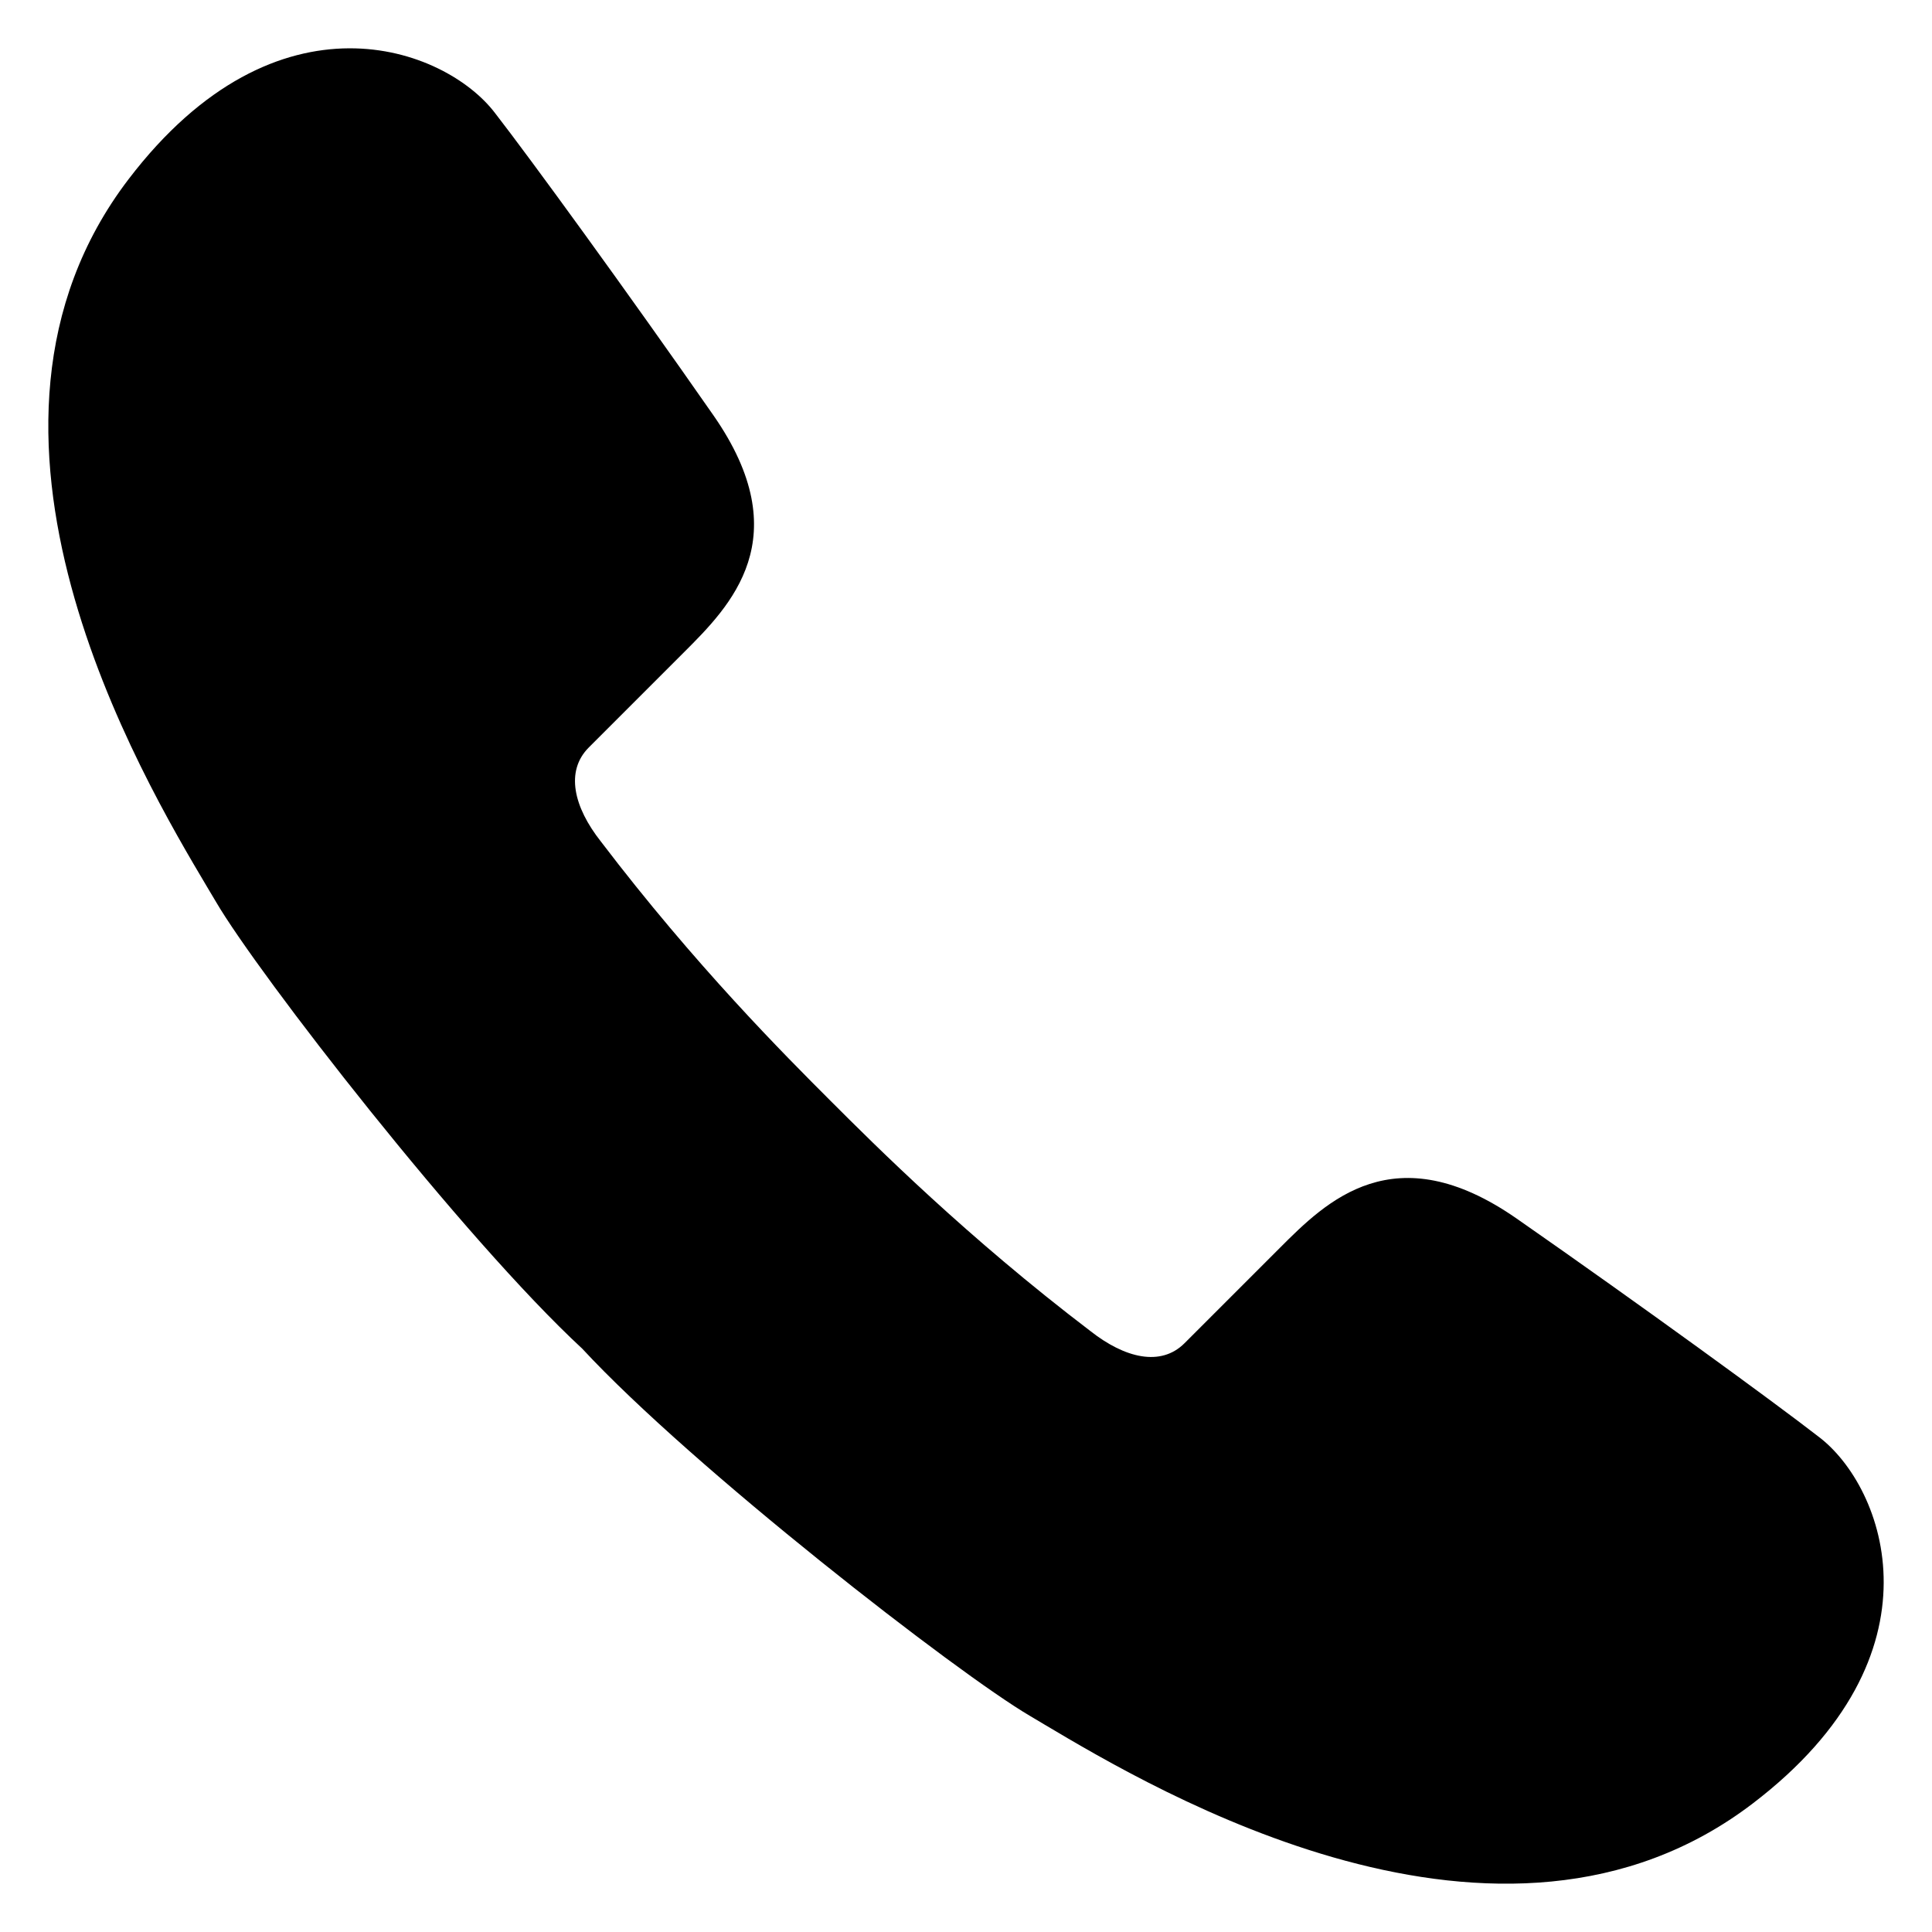
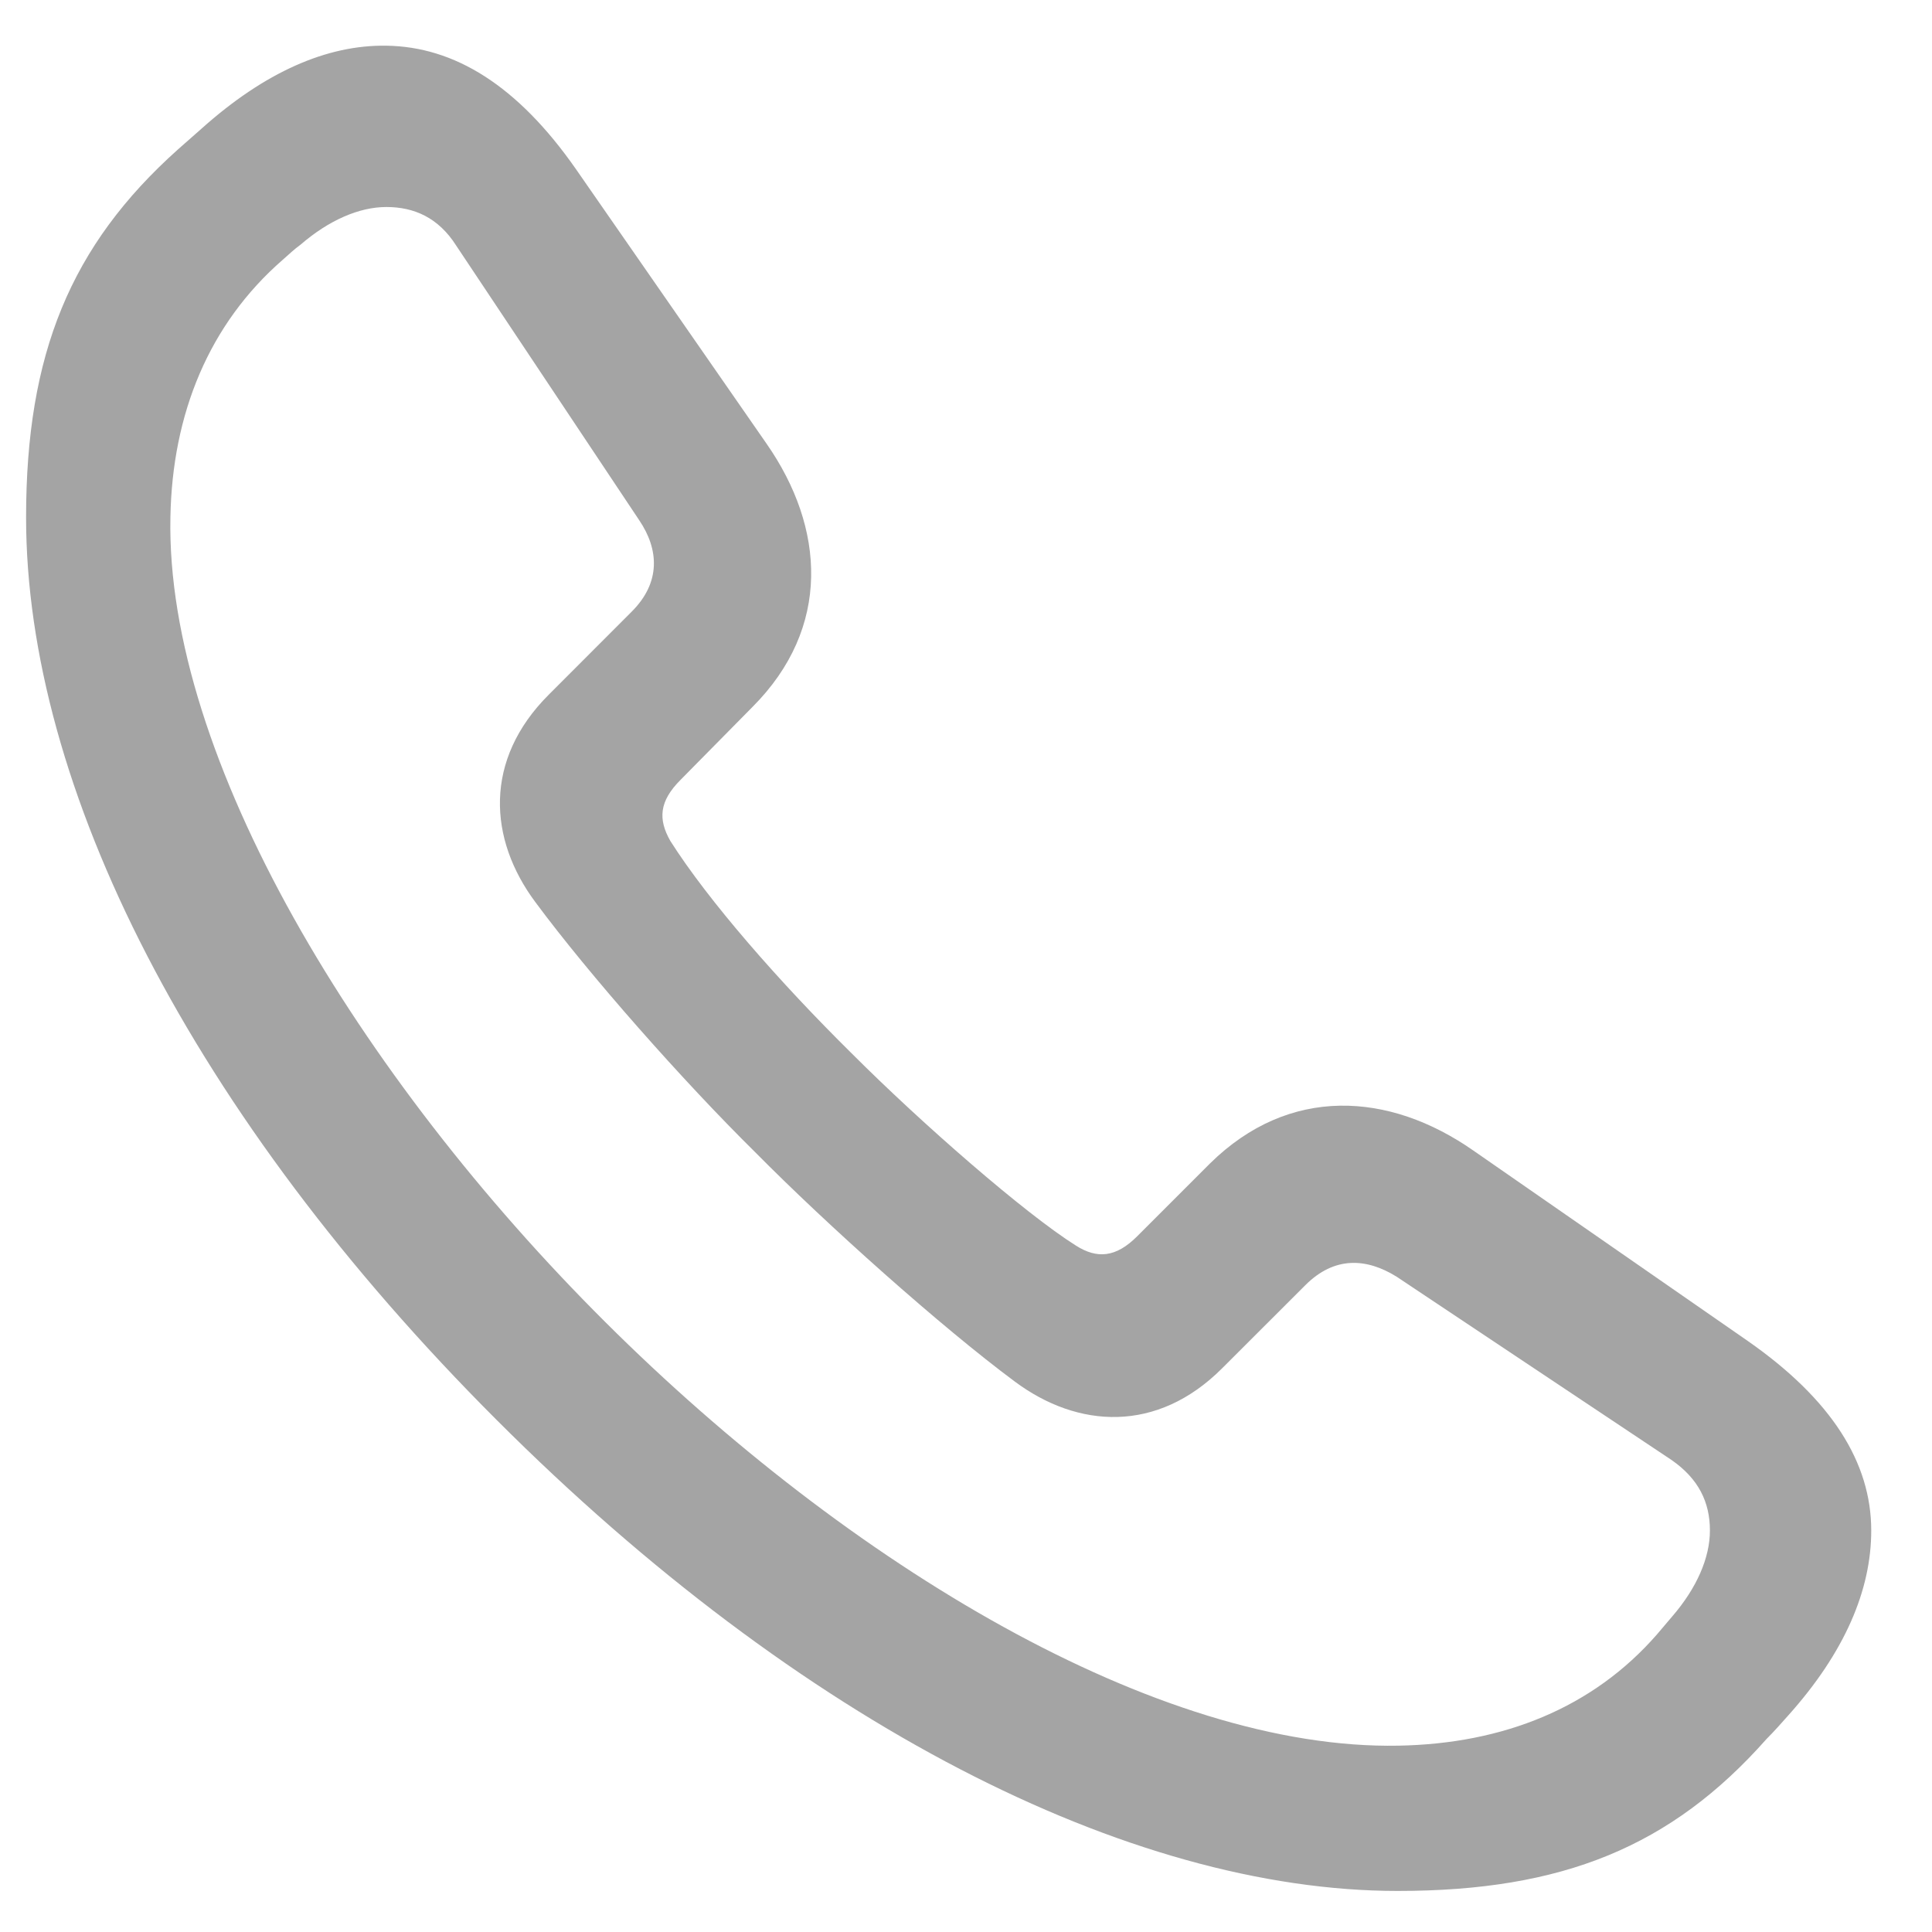
<svg xmlns="http://www.w3.org/2000/svg" width="20" height="20" viewBox="0 0 20 20" fill="none">
-   <path d="M6.027 13.961C7.168 15.193 9.915 17.326 10.664 17.764C10.708 17.79 10.758 17.82 10.815 17.854C11.958 18.533 15.537 20.661 18.145 18.669C20.166 17.127 19.509 15.391 18.829 14.875C18.363 14.513 16.991 13.514 15.701 12.615C14.433 11.732 13.727 12.44 13.249 12.918C13.24 12.927 13.232 12.935 13.223 12.944L12.262 13.905C12.017 14.15 11.645 14.06 11.289 13.78C10.009 12.806 9.068 11.866 8.597 11.395L8.593 11.391C8.122 10.92 7.194 9.991 6.22 8.711C5.939 8.355 5.85 7.983 6.095 7.738L7.056 6.777C7.064 6.768 7.073 6.76 7.082 6.751C7.56 6.273 8.268 5.567 7.385 4.299C6.486 3.009 5.487 1.637 5.125 1.171C4.609 0.491 2.873 -0.166 1.331 1.855C-0.661 4.463 1.467 8.042 2.146 9.185C2.18 9.242 2.21 9.292 2.236 9.336C2.674 10.085 4.795 12.82 6.027 13.961Z" fill="black" />
+   <g id="Group">
+     <path id="Vector" d="M14.469 19.575C16.178 19.575 17.301 19.116 18.287 18.002C18.365 17.924 18.443 17.836 18.512 17.758C19.098 17.104 19.371 16.459 19.371 15.844C19.371 15.141 18.961 14.487 18.092 13.881L15.25 11.909C14.381 11.303 13.346 11.235 12.525 12.045L11.773 12.797C11.549 13.022 11.354 13.031 11.139 12.895C10.611 12.563 9.547 11.635 8.824 10.912C8.062 10.16 7.33 9.321 6.939 8.705C6.812 8.481 6.822 8.295 7.047 8.071L7.789 7.319C8.609 6.498 8.541 5.463 7.936 4.594L5.963 1.752C5.357 0.883 4.703 0.483 4 0.473C3.385 0.463 2.74 0.746 2.086 1.332C1.998 1.41 1.92 1.479 1.842 1.547C0.729 2.543 0.27 3.666 0.27 5.356C0.27 8.149 1.988 11.547 5.143 14.701C8.277 17.836 11.685 19.575 14.469 19.575ZM14.479 18.071C11.988 18.119 8.795 16.205 6.266 13.686C3.717 11.147 1.715 7.846 1.764 5.356C1.783 4.281 2.164 3.354 2.926 2.69C2.994 2.631 3.043 2.582 3.111 2.533C3.404 2.28 3.717 2.143 4 2.143C4.283 2.143 4.537 2.25 4.723 2.543L6.617 5.385C6.822 5.688 6.842 6.03 6.539 6.332L5.68 7.192C5.006 7.865 5.055 8.686 5.543 9.34C6.1 10.092 7.066 11.186 7.818 11.928C8.561 12.68 9.742 13.735 10.504 14.301C11.158 14.789 11.979 14.838 12.652 14.164L13.512 13.305C13.814 13.002 14.146 13.022 14.459 13.217L17.301 15.112C17.584 15.307 17.701 15.551 17.701 15.844C17.701 16.127 17.564 16.44 17.311 16.733C17.252 16.801 17.213 16.85 17.154 16.918C16.49 17.68 15.562 18.051 14.479 18.071Z" fill="#A4A4A4" />
+   </g>
</svg>
